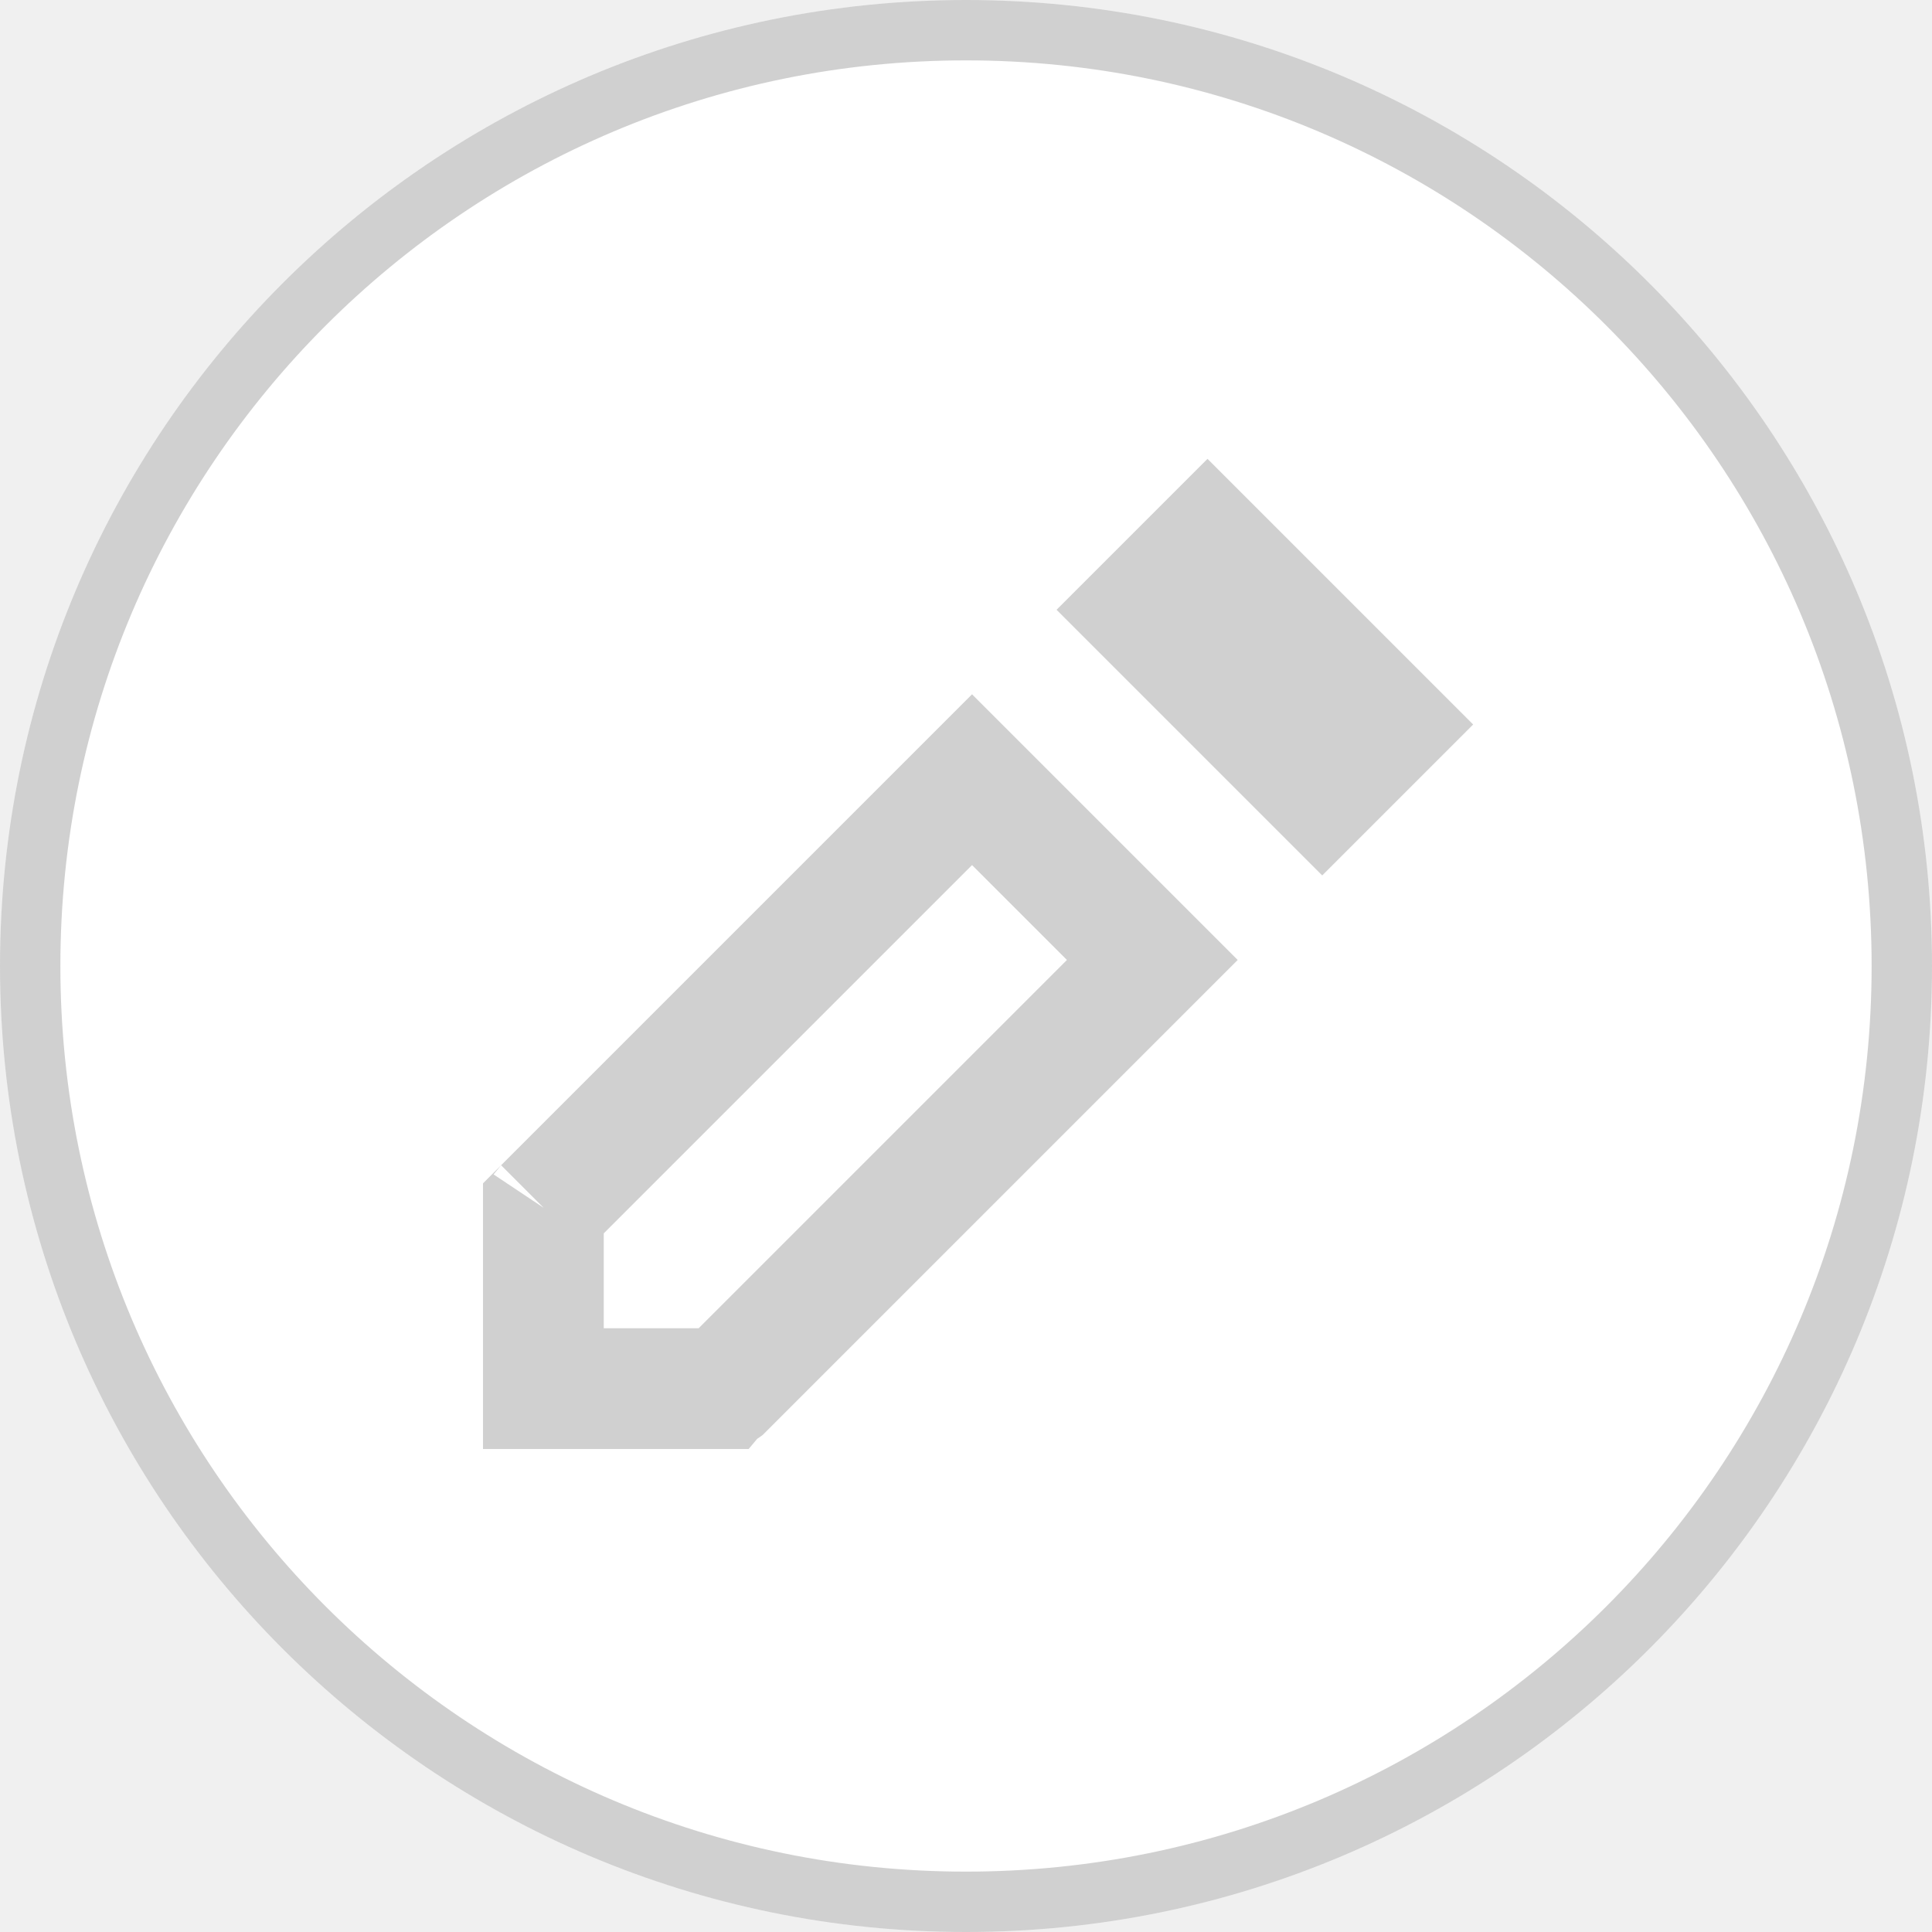
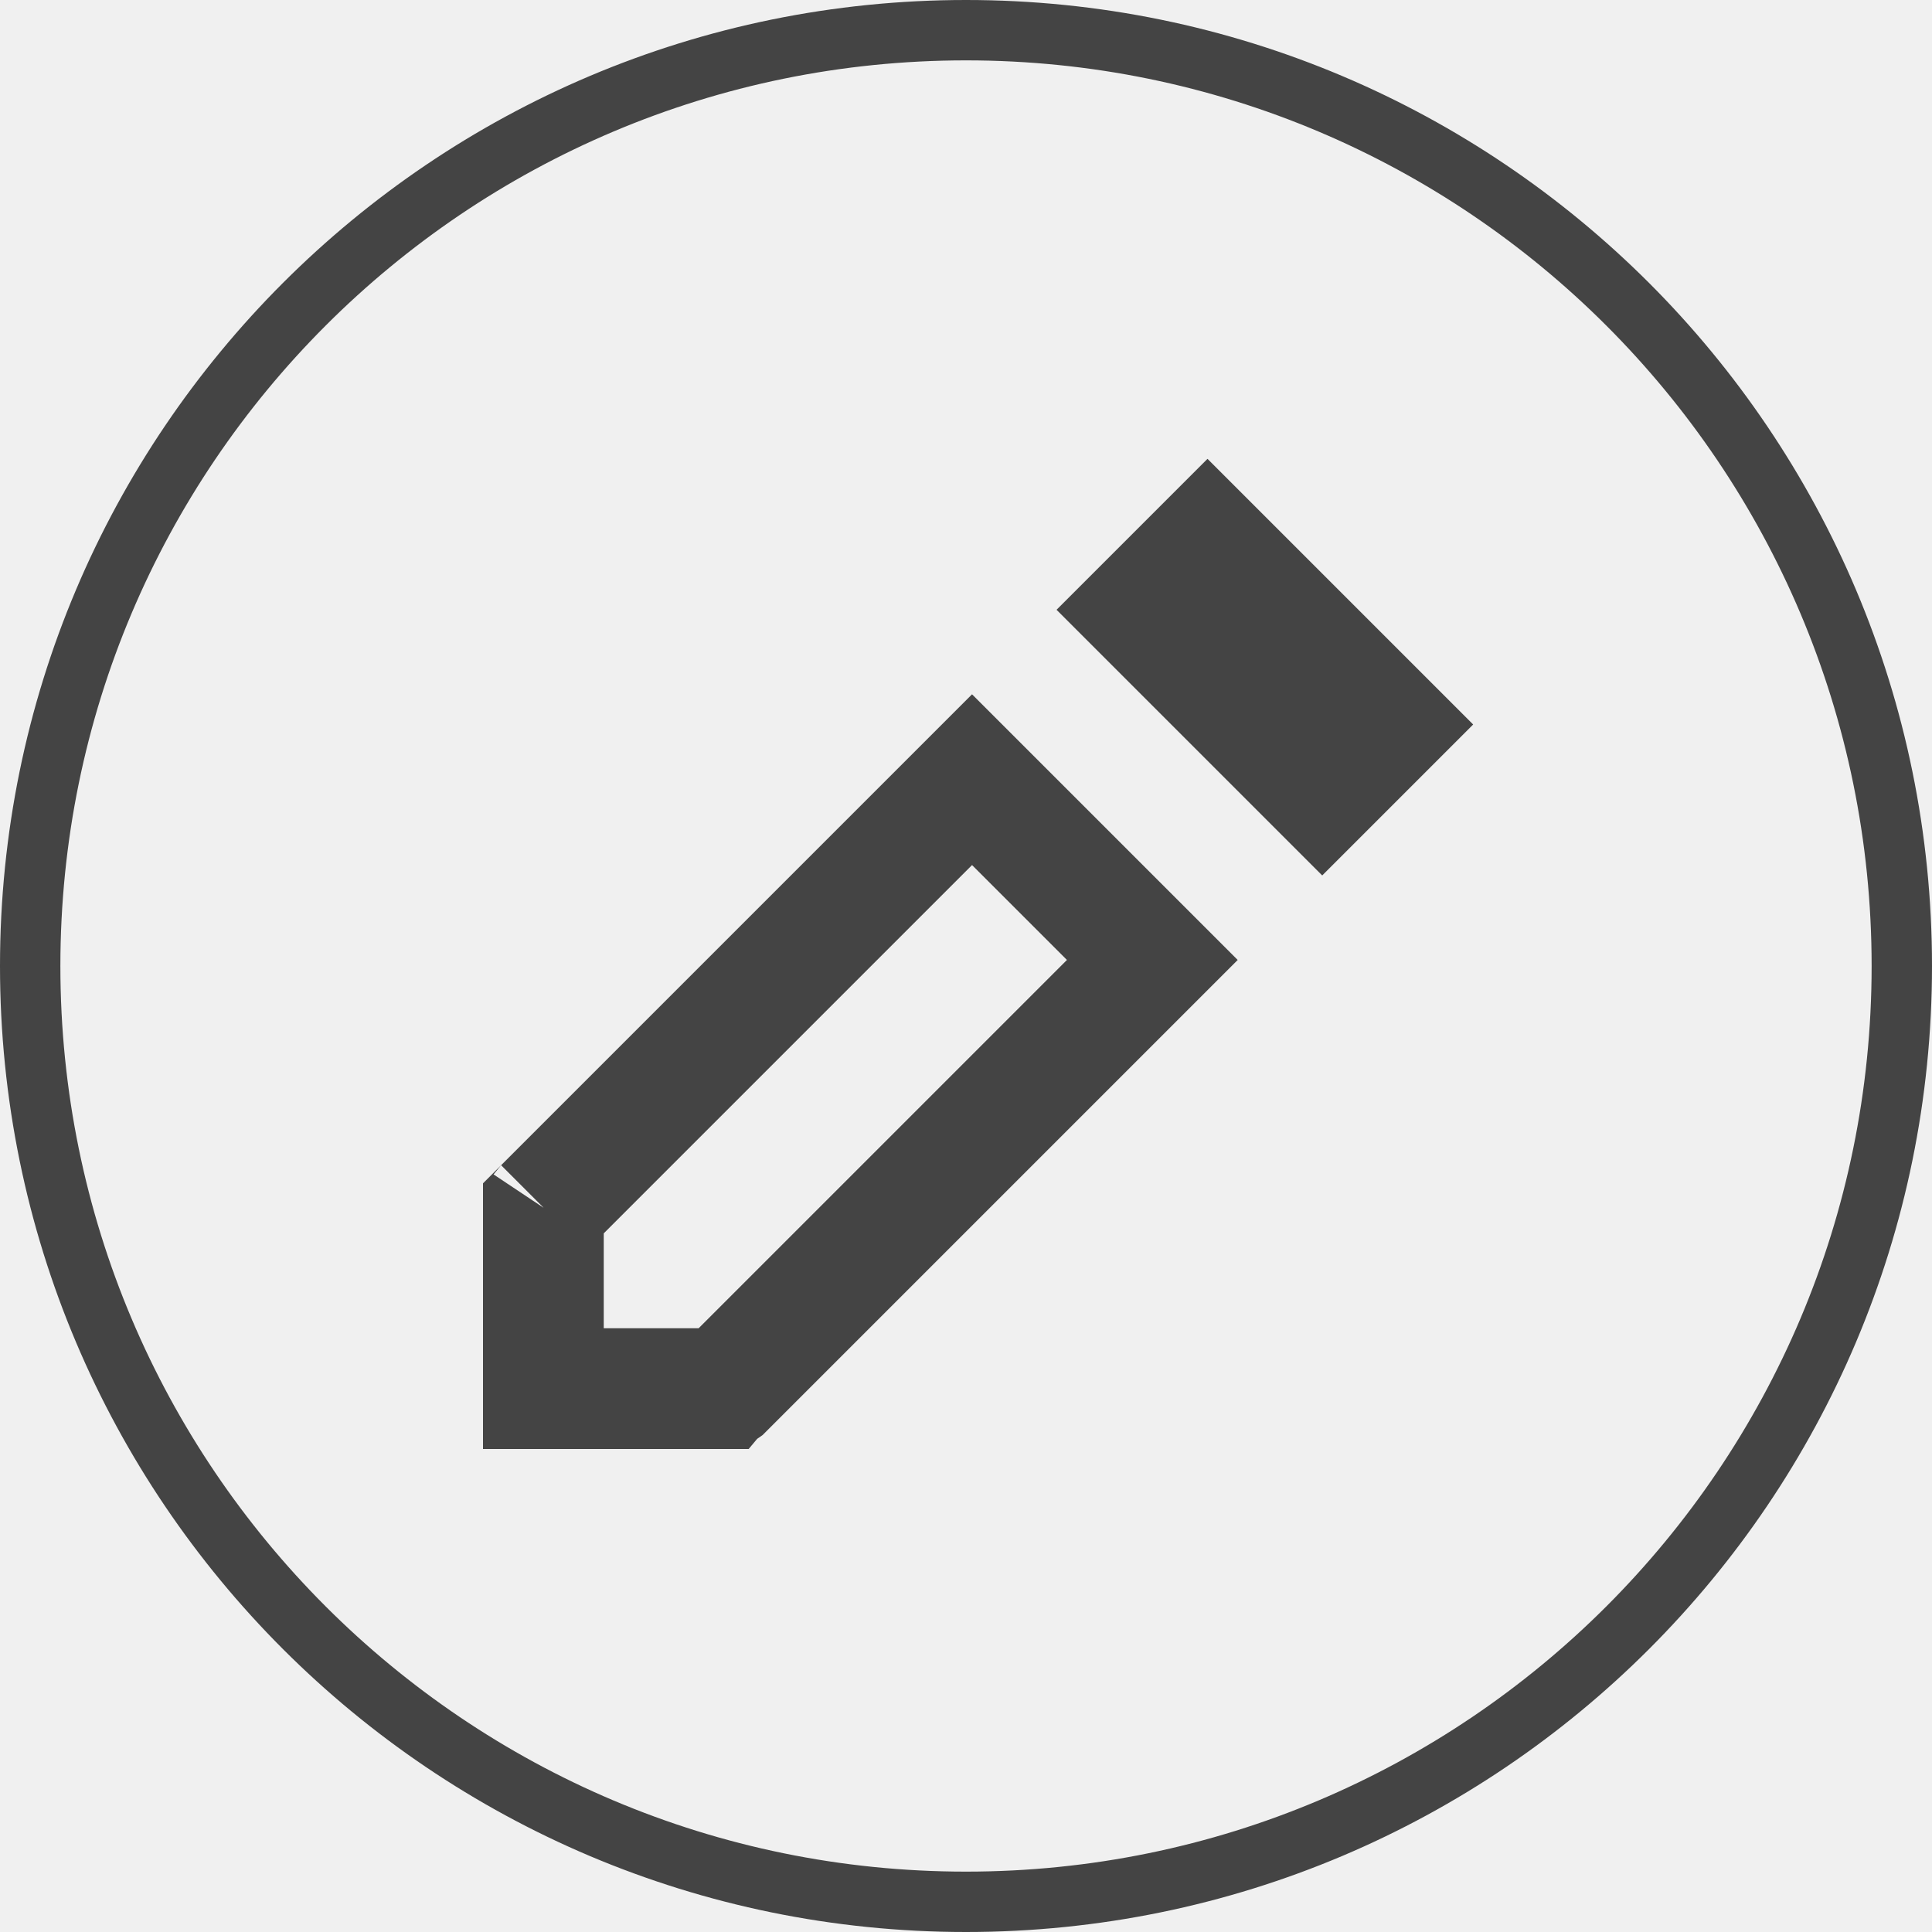
<svg xmlns="http://www.w3.org/2000/svg" width="32" height="32" viewBox="0 0 32 32" fill="none">
-   <circle cx="16" cy="16" r="16" fill="white" />
-   <circle cx="16" cy="16" r="15.5" stroke="#444444" stroke-opacity="0.25" />
-   <path d="M16.1 11.5L8.3 19.3C8.1 19.5 8 19.7 8 20V23C8 23.6 8.4 24 9 24H12C12.3 24 12.5 23.9 12.7 23.7L20.5 15.9L16.1 11.5Z" fill="white" />
-   <path d="M9.007 20.007L16.1 12.914L19.086 15.9L11.993 22.993C11.99 22.995 11.988 22.998 11.986 23H9V20.014C9.002 20.012 9.005 20.01 9.007 20.007L9 20L9.007 20.007Z" stroke="#444444" stroke-opacity="0.25" stroke-width="2" />
-   <path d="M23.7 11.3L20.7 8.3C20.3 7.9 19.7 7.9 19.3 8.3L17.5 10.1L21.9 14.5L23.7 12.7C24.1 12.3 24.1 11.7 23.7 11.3Z" fill="white" />
-   <path d="M22.986 12L21.9 13.086L18.914 10.1L20 9.014L22.986 12Z" stroke="#444444" stroke-opacity="0.25" stroke-width="2" />
+   <circle cx="16" cy="16" r="16" />
+   <circle cx="16" cy="16" r="15.5" stroke="#444444" />
+   <path d="M16.1 11.5L8.3 19.3C8.1 19.5 8 19.7 8 20V23C8 23.6 8.4 24 9 24H12C12.3 24 12.5 23.9 12.7 23.7L20.5 15.9L16.1 11.5Z" />
+   <path d="M9.007 20.007L16.1 12.914L19.086 15.9L11.993 22.993C11.99 22.995 11.988 22.998 11.986 23H9V20.014C9.002 20.012 9.005 20.01 9.007 20.007L9 20L9.007 20.007Z" stroke="#444444" stroke-width="2" />
+   <path d="M23.7 11.3L20.7 8.3C20.3 7.9 19.7 7.9 19.3 8.3L17.5 10.1L21.9 14.5L23.7 12.7C24.1 12.3 24.1 11.7 23.7 11.3Z" />
+   <path d="M22.986 12L21.9 13.086L18.914 10.1L20 9.014L22.986 12Z" stroke="#444444" stroke-width="2" />
</svg>
